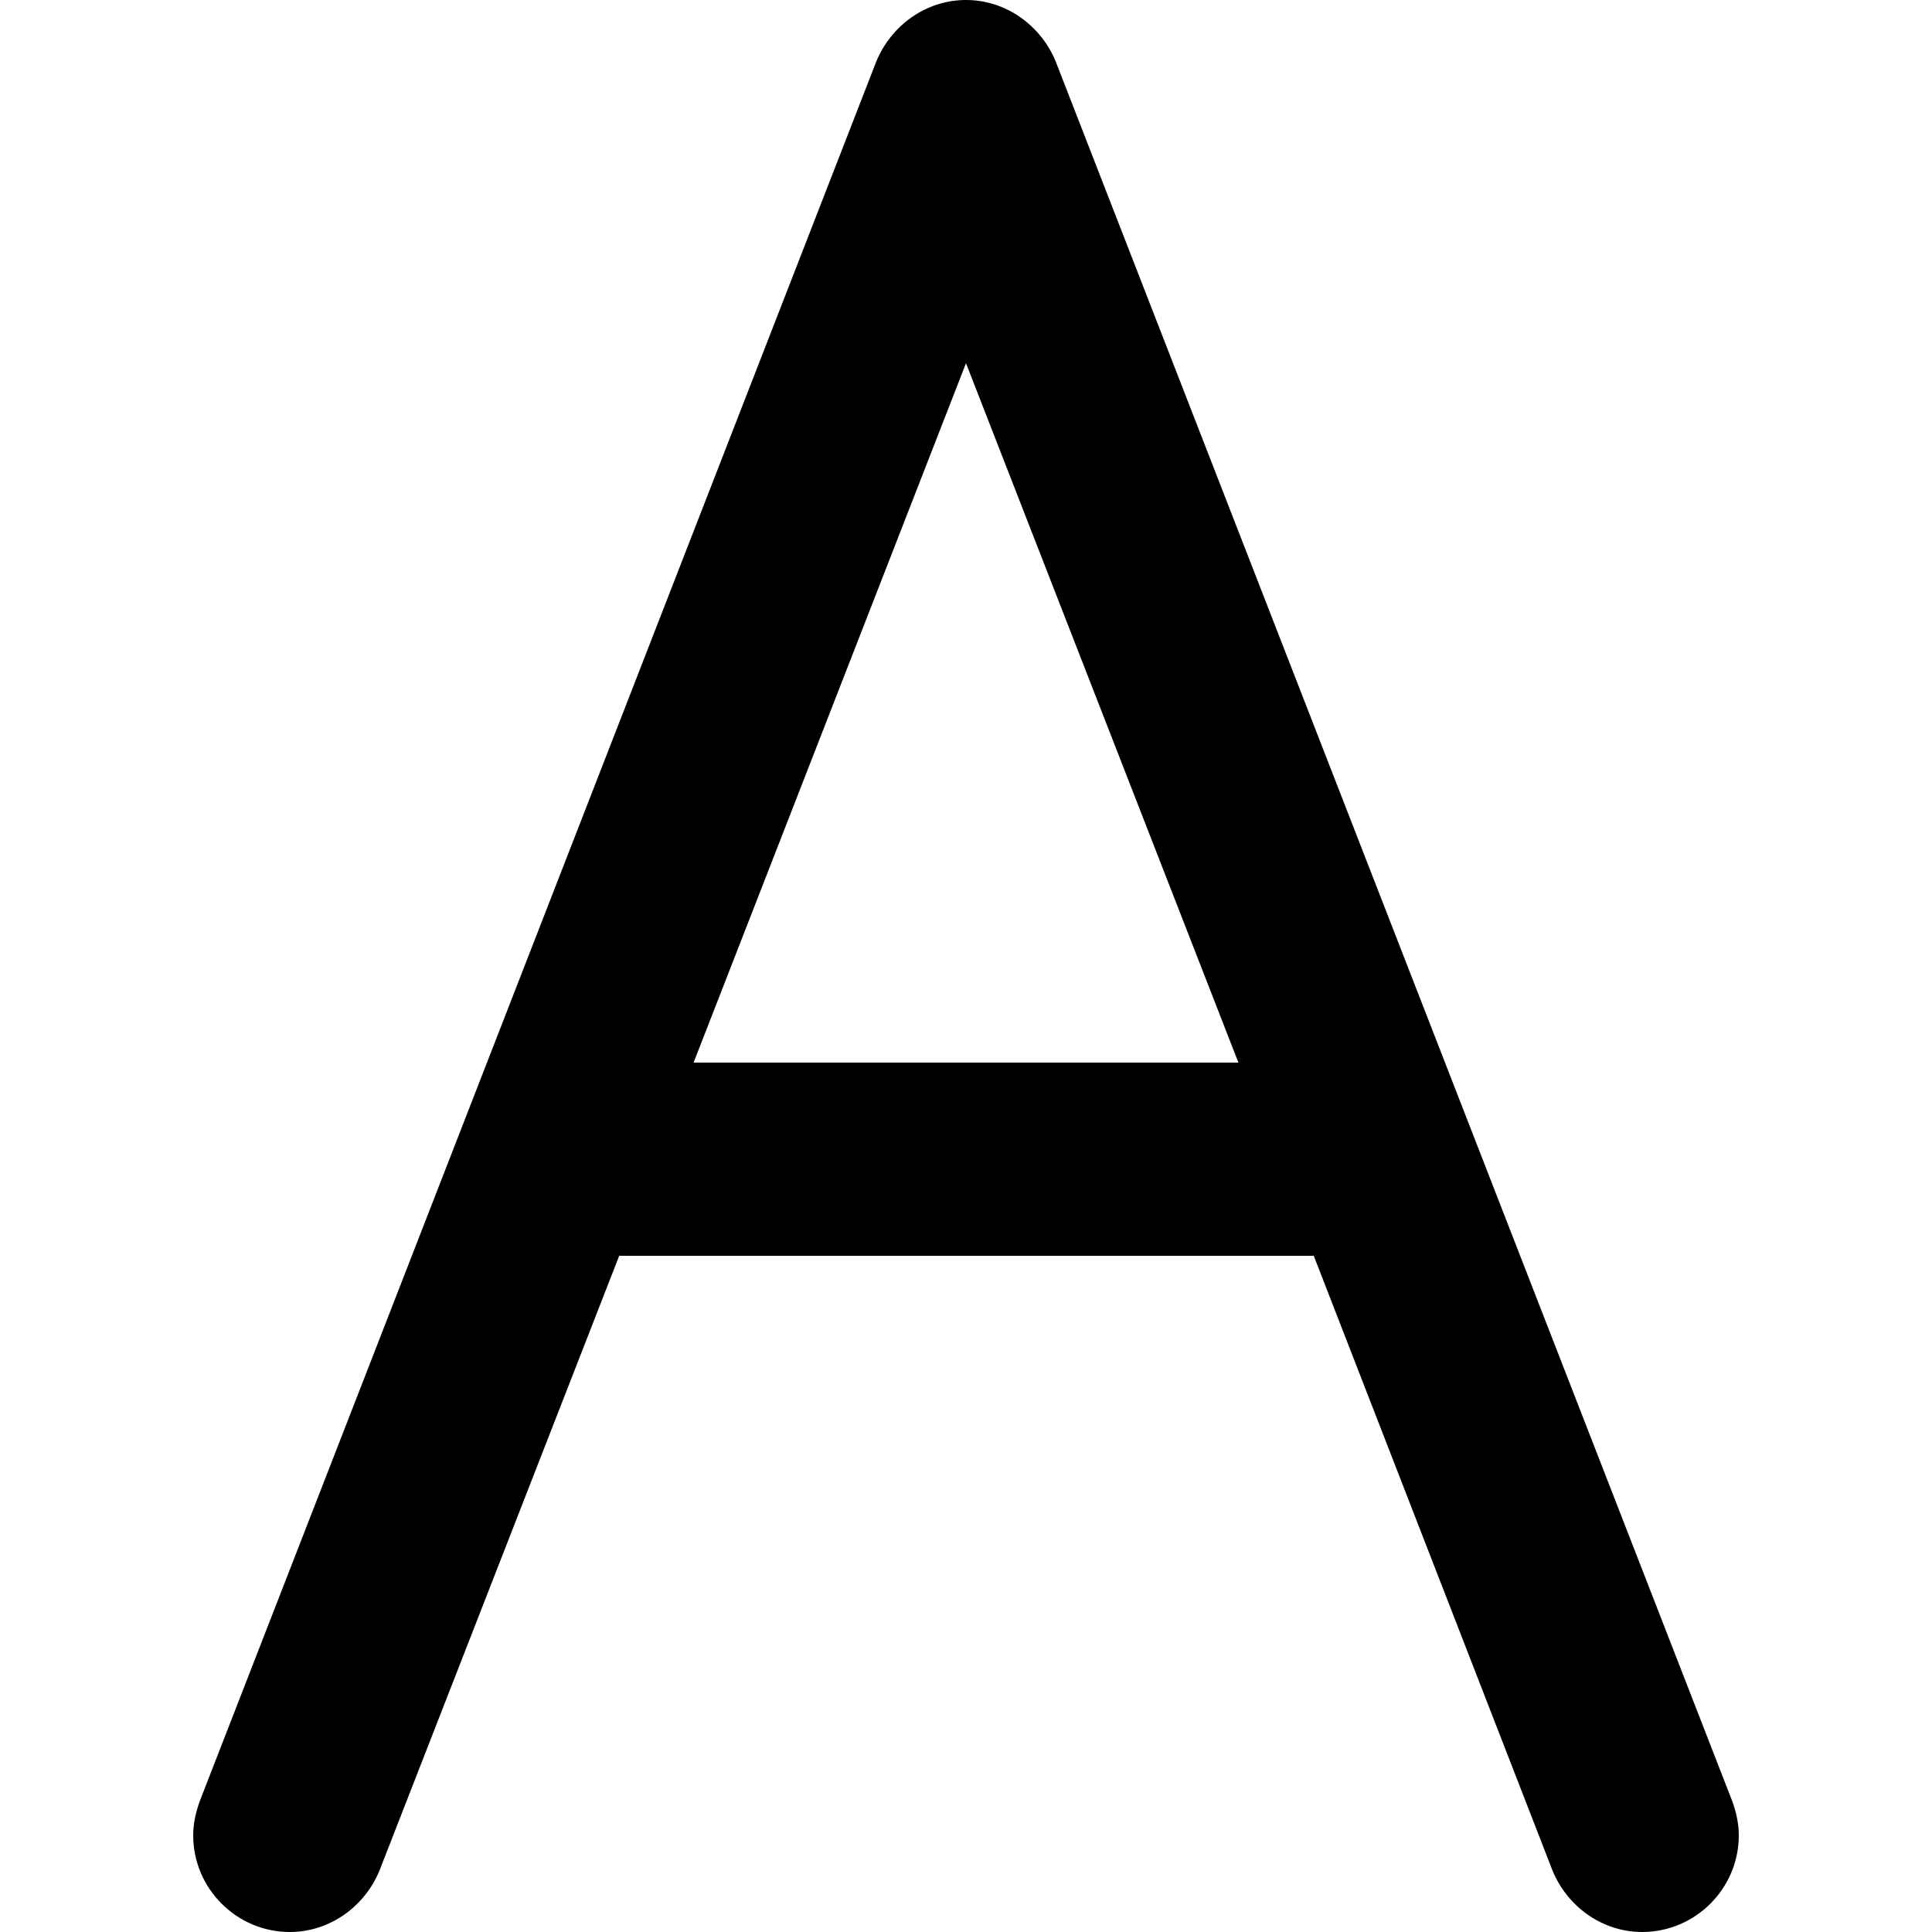
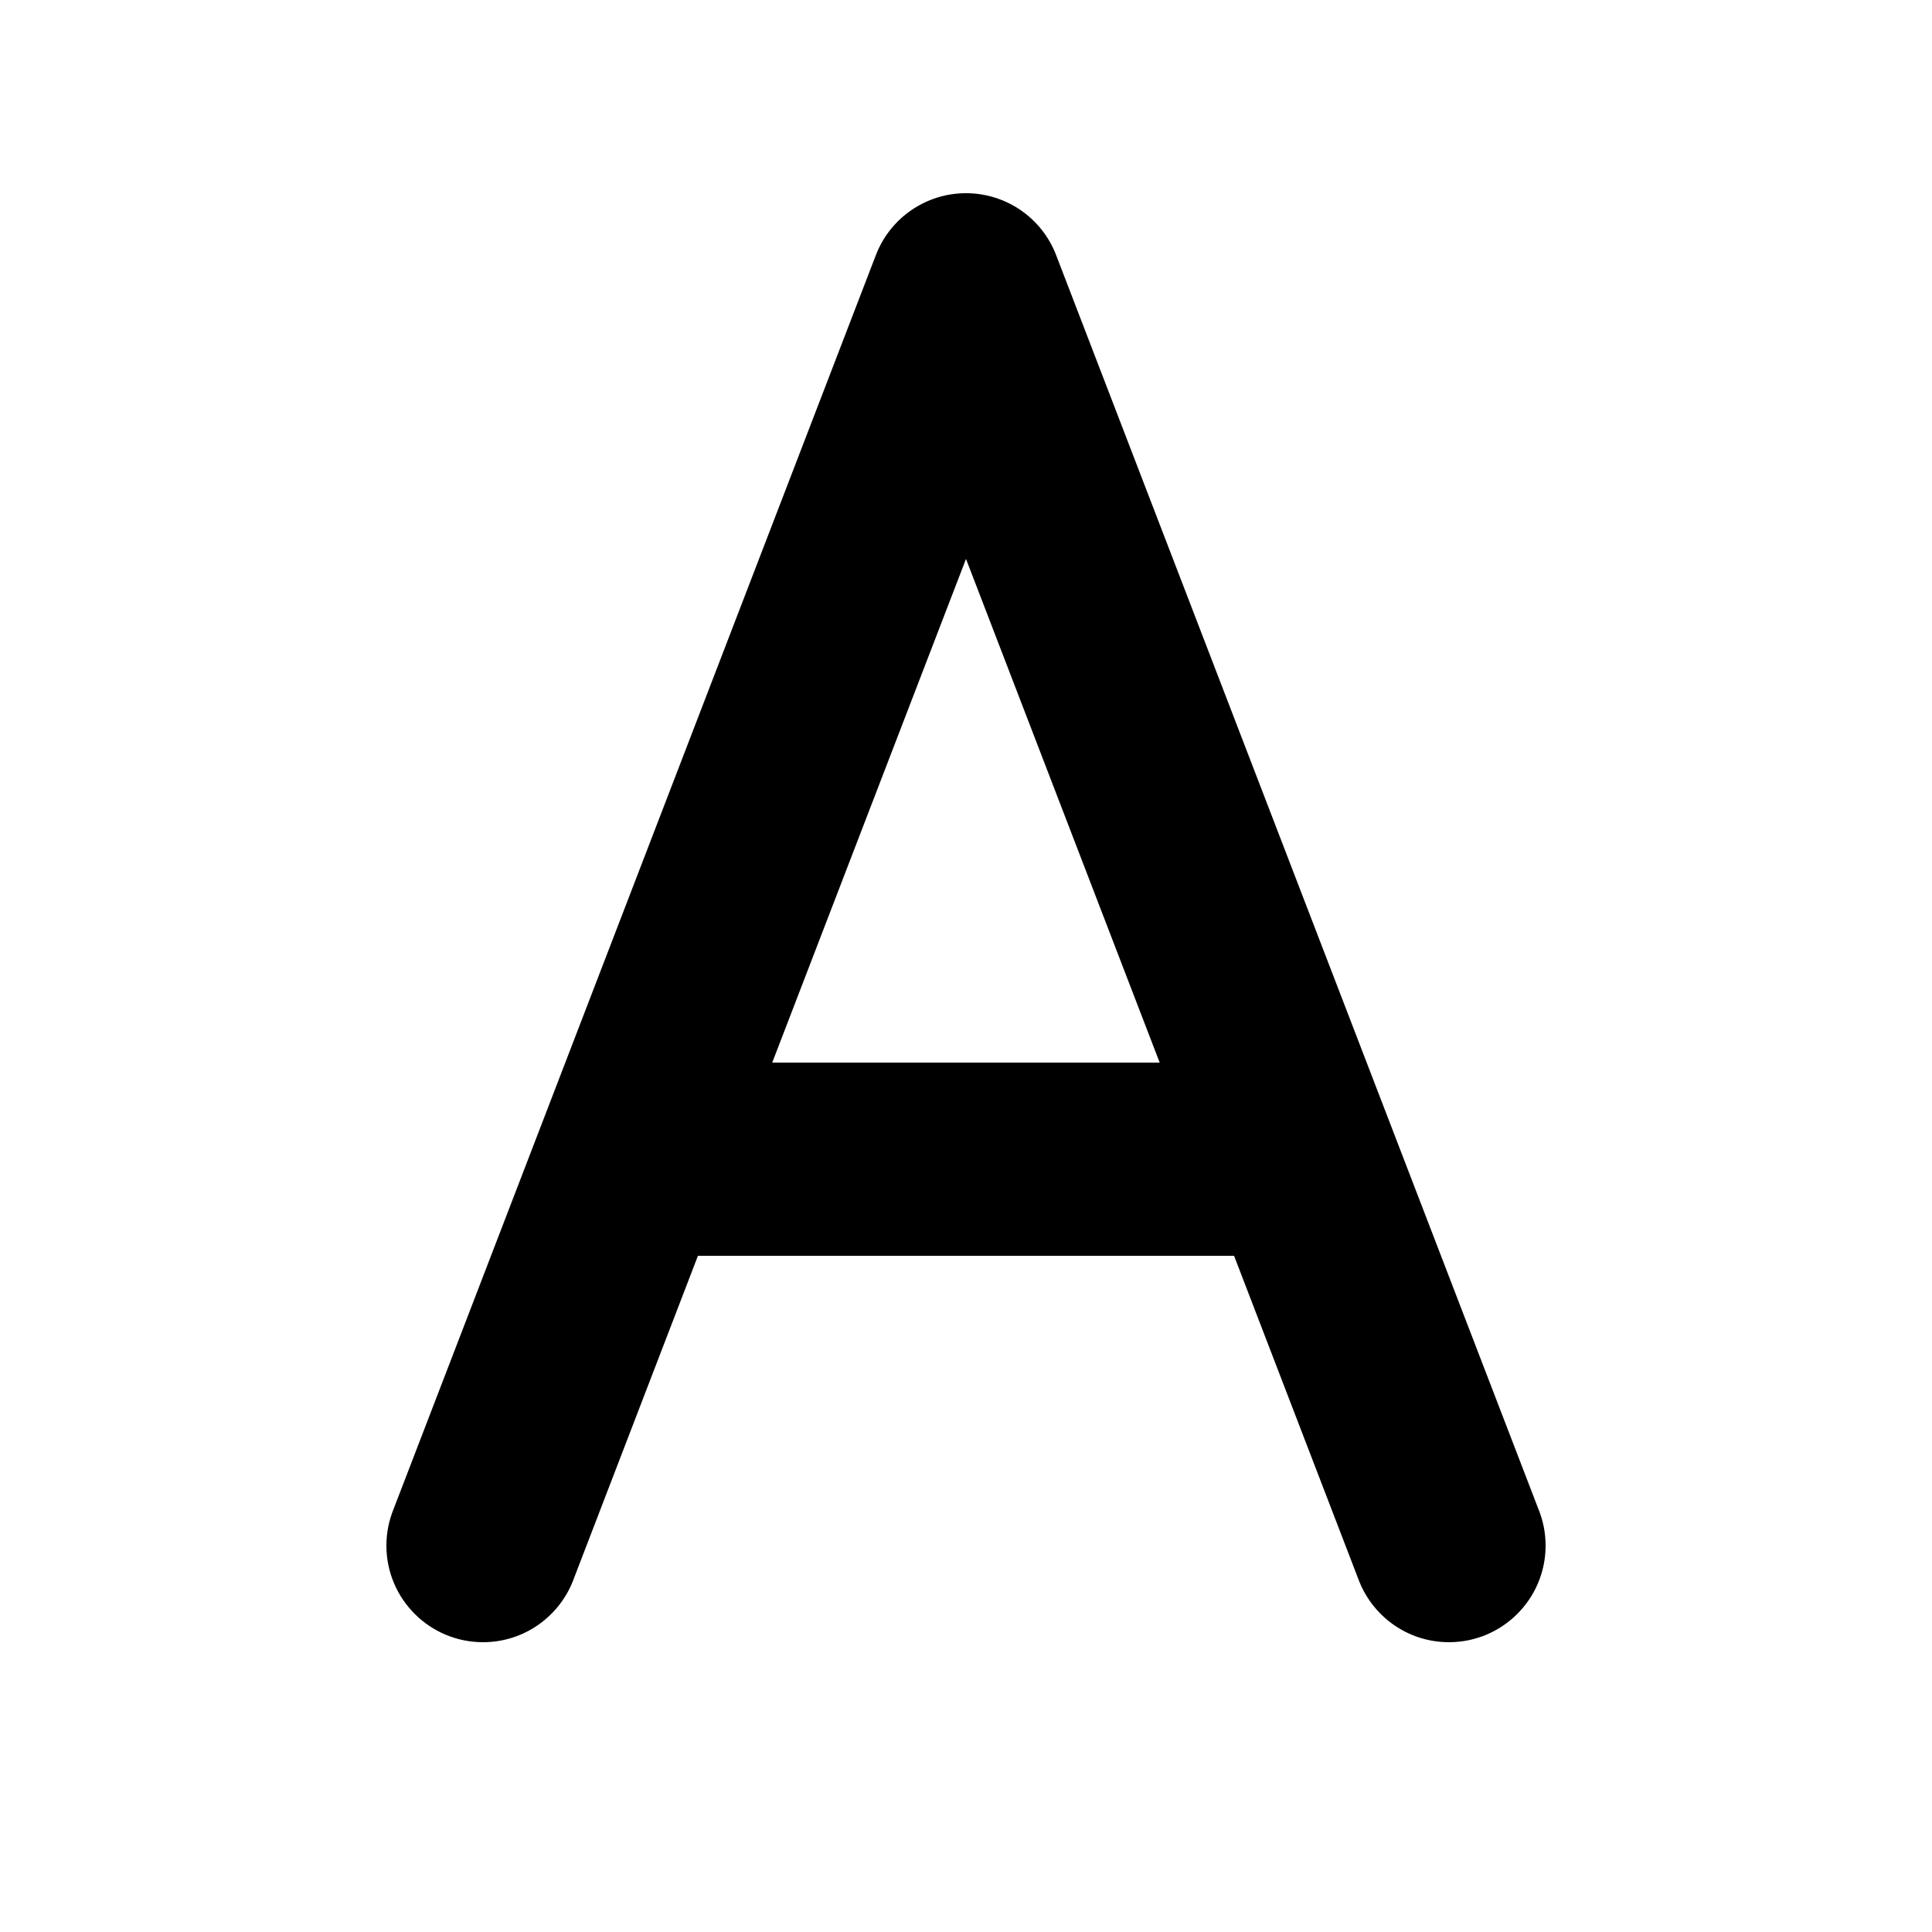
- <svg xmlns="http://www.w3.org/2000/svg" version="1.1" id="Layer_1" x="0px" y="0px" viewBox="0 0 20 20" enable-background="new 0 0 20 20" xml:space="preserve">
-   <g id="Ellipse_3">
-     <g>
-       <path fill-rule="evenodd" clip-rule="evenodd" d="M17.93,18.64L17.93,18.64l-7-18l0,0C10.78,0.27,10.42,0,10,0    S9.22,0.27,9.07,0.64l0,0l-7,18l0,0C2.03,18.75,2,18.87,2,19c0,0.55,0.45,1,1,1c0.42,0,0.78-0.27,0.93-0.64l0,0L6.41,13h7.19    l2.47,6.36l0,0C16.22,19.73,16.58,20,17,20c0.55,0,1-0.45,1-1C18,18.87,17.97,18.75,17.93,18.64z M7.18,11L10,3.76L12.82,11H7.18z    " />
-     </g>
-   </g>
+ <svg xmlns="http://www.w3.org/2000/svg" width="20" height="20" viewBox="0 0 20 20" fill="none">
+   <path fill-rule="evenodd" clip-rule="evenodd" d="M10.933 2.641C10.785 2.255 10.414 2 10 2C9.586 2 9.215 2.255 9.067 2.641L4.075 15.62C4.027 15.737 4 15.865 4 16C4 16.552 4.448 17 5 17C5.434 17 5.803 16.724 5.942 16.337L7.225 13H12.775L14.058 16.337C14.197 16.724 14.566 17 15 17C15.552 17 16 16.552 16 16C16 15.865 15.973 15.737 15.925 15.62L10.933 2.641ZM12.005 11L10 5.786L7.994 11H12.005Z" fill="black" />
</svg>
